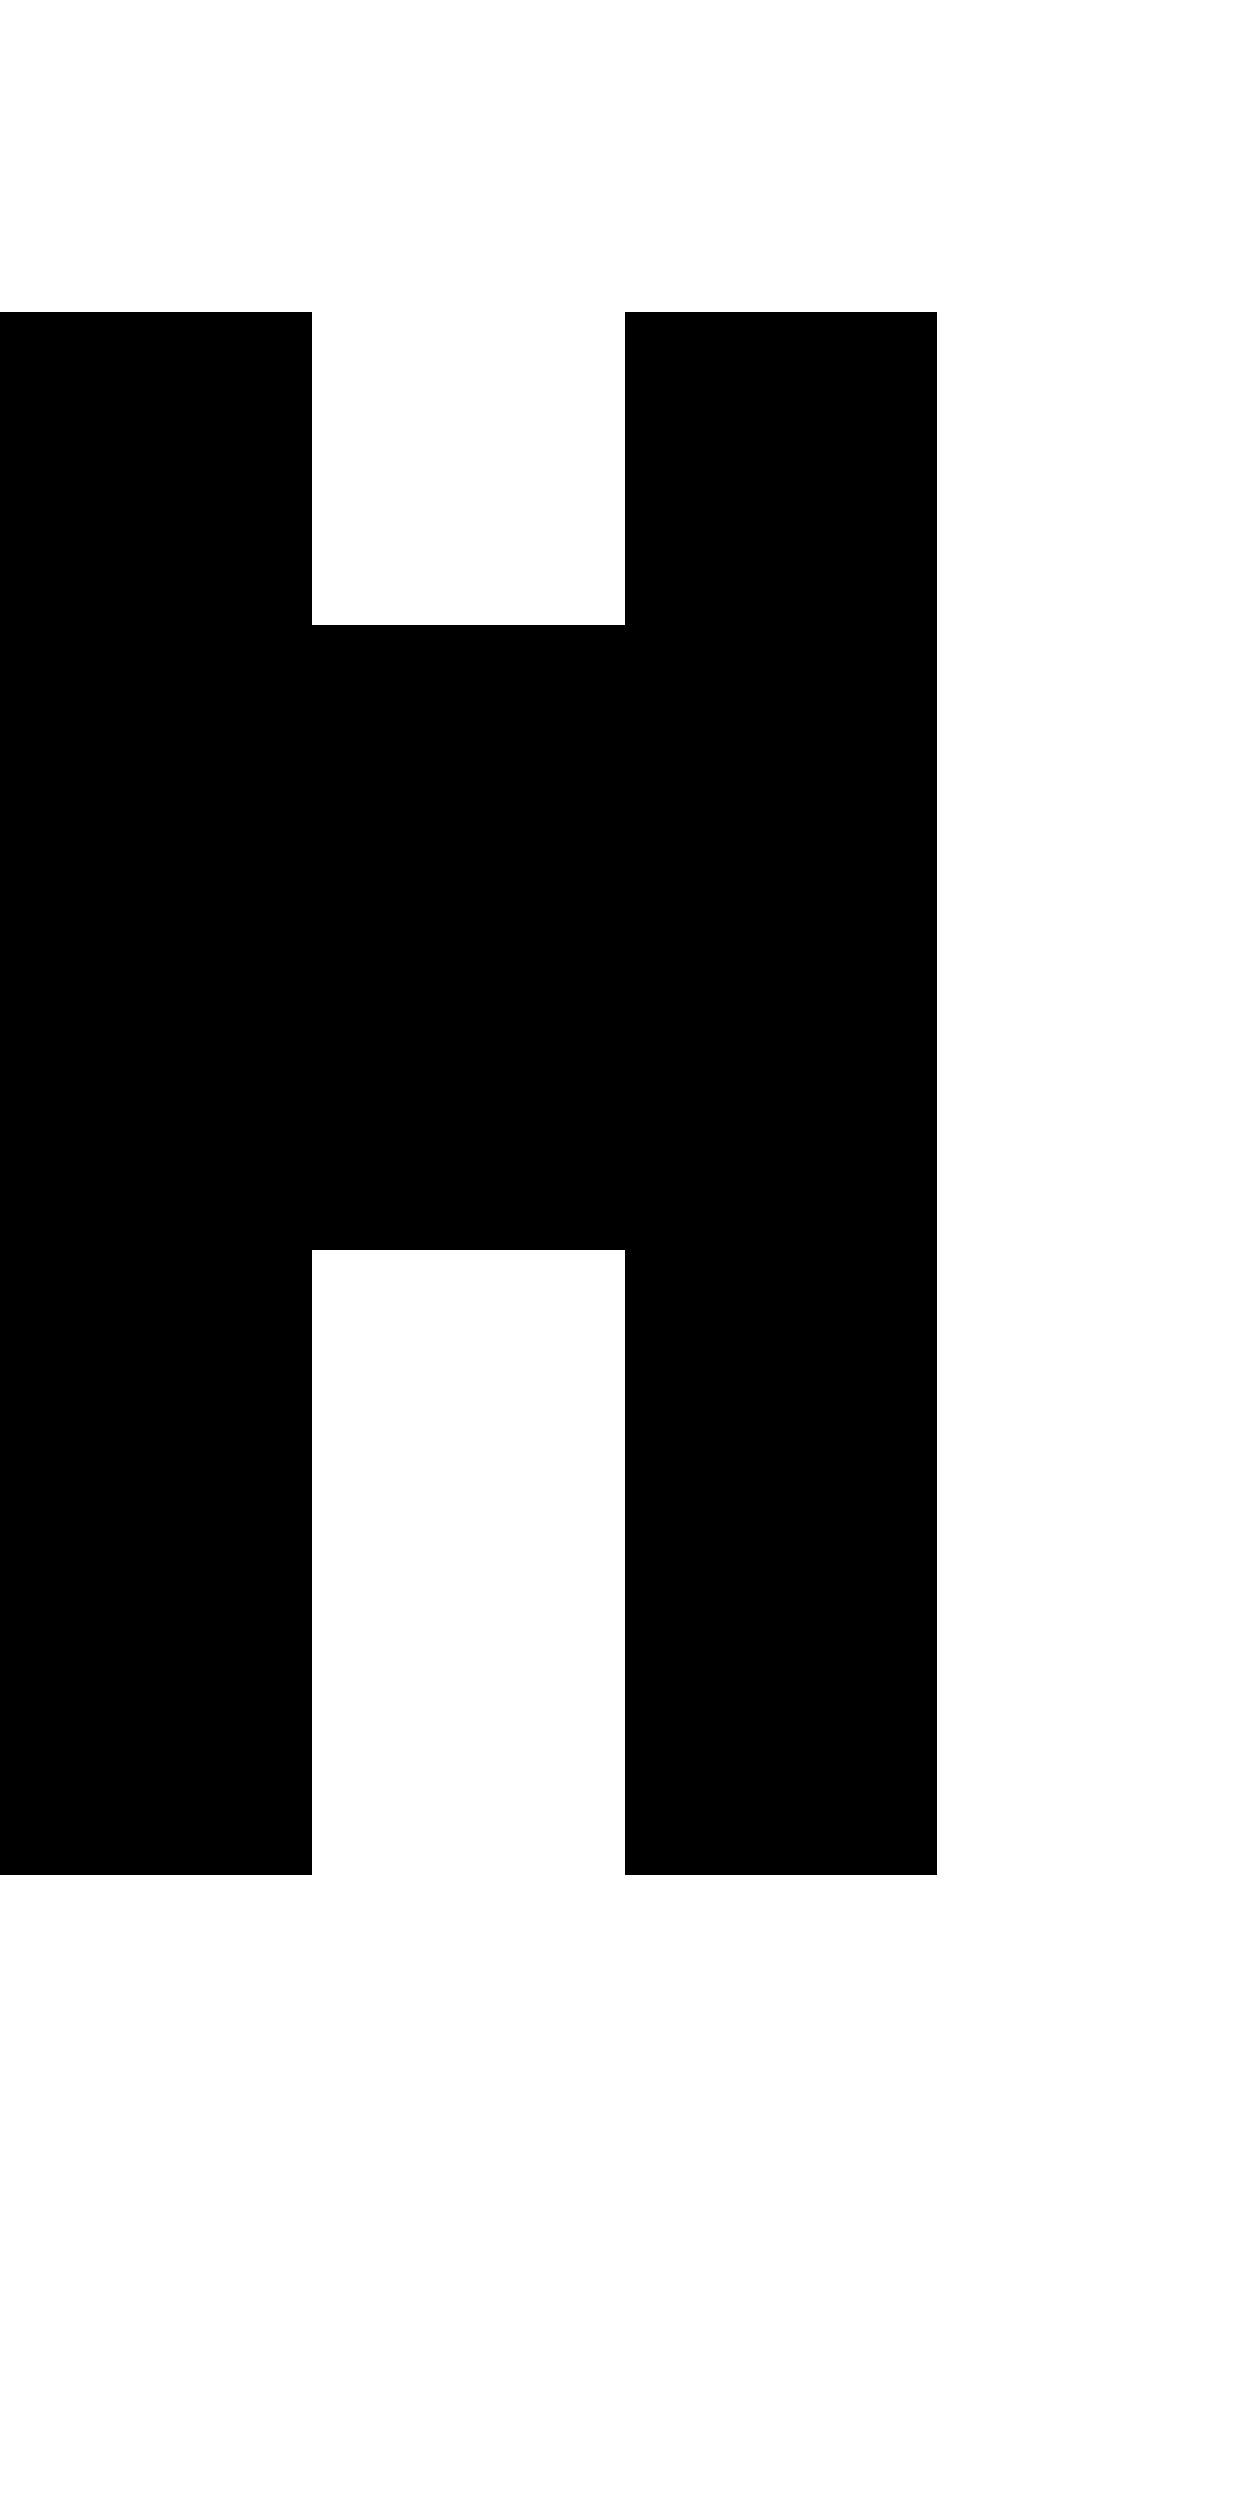
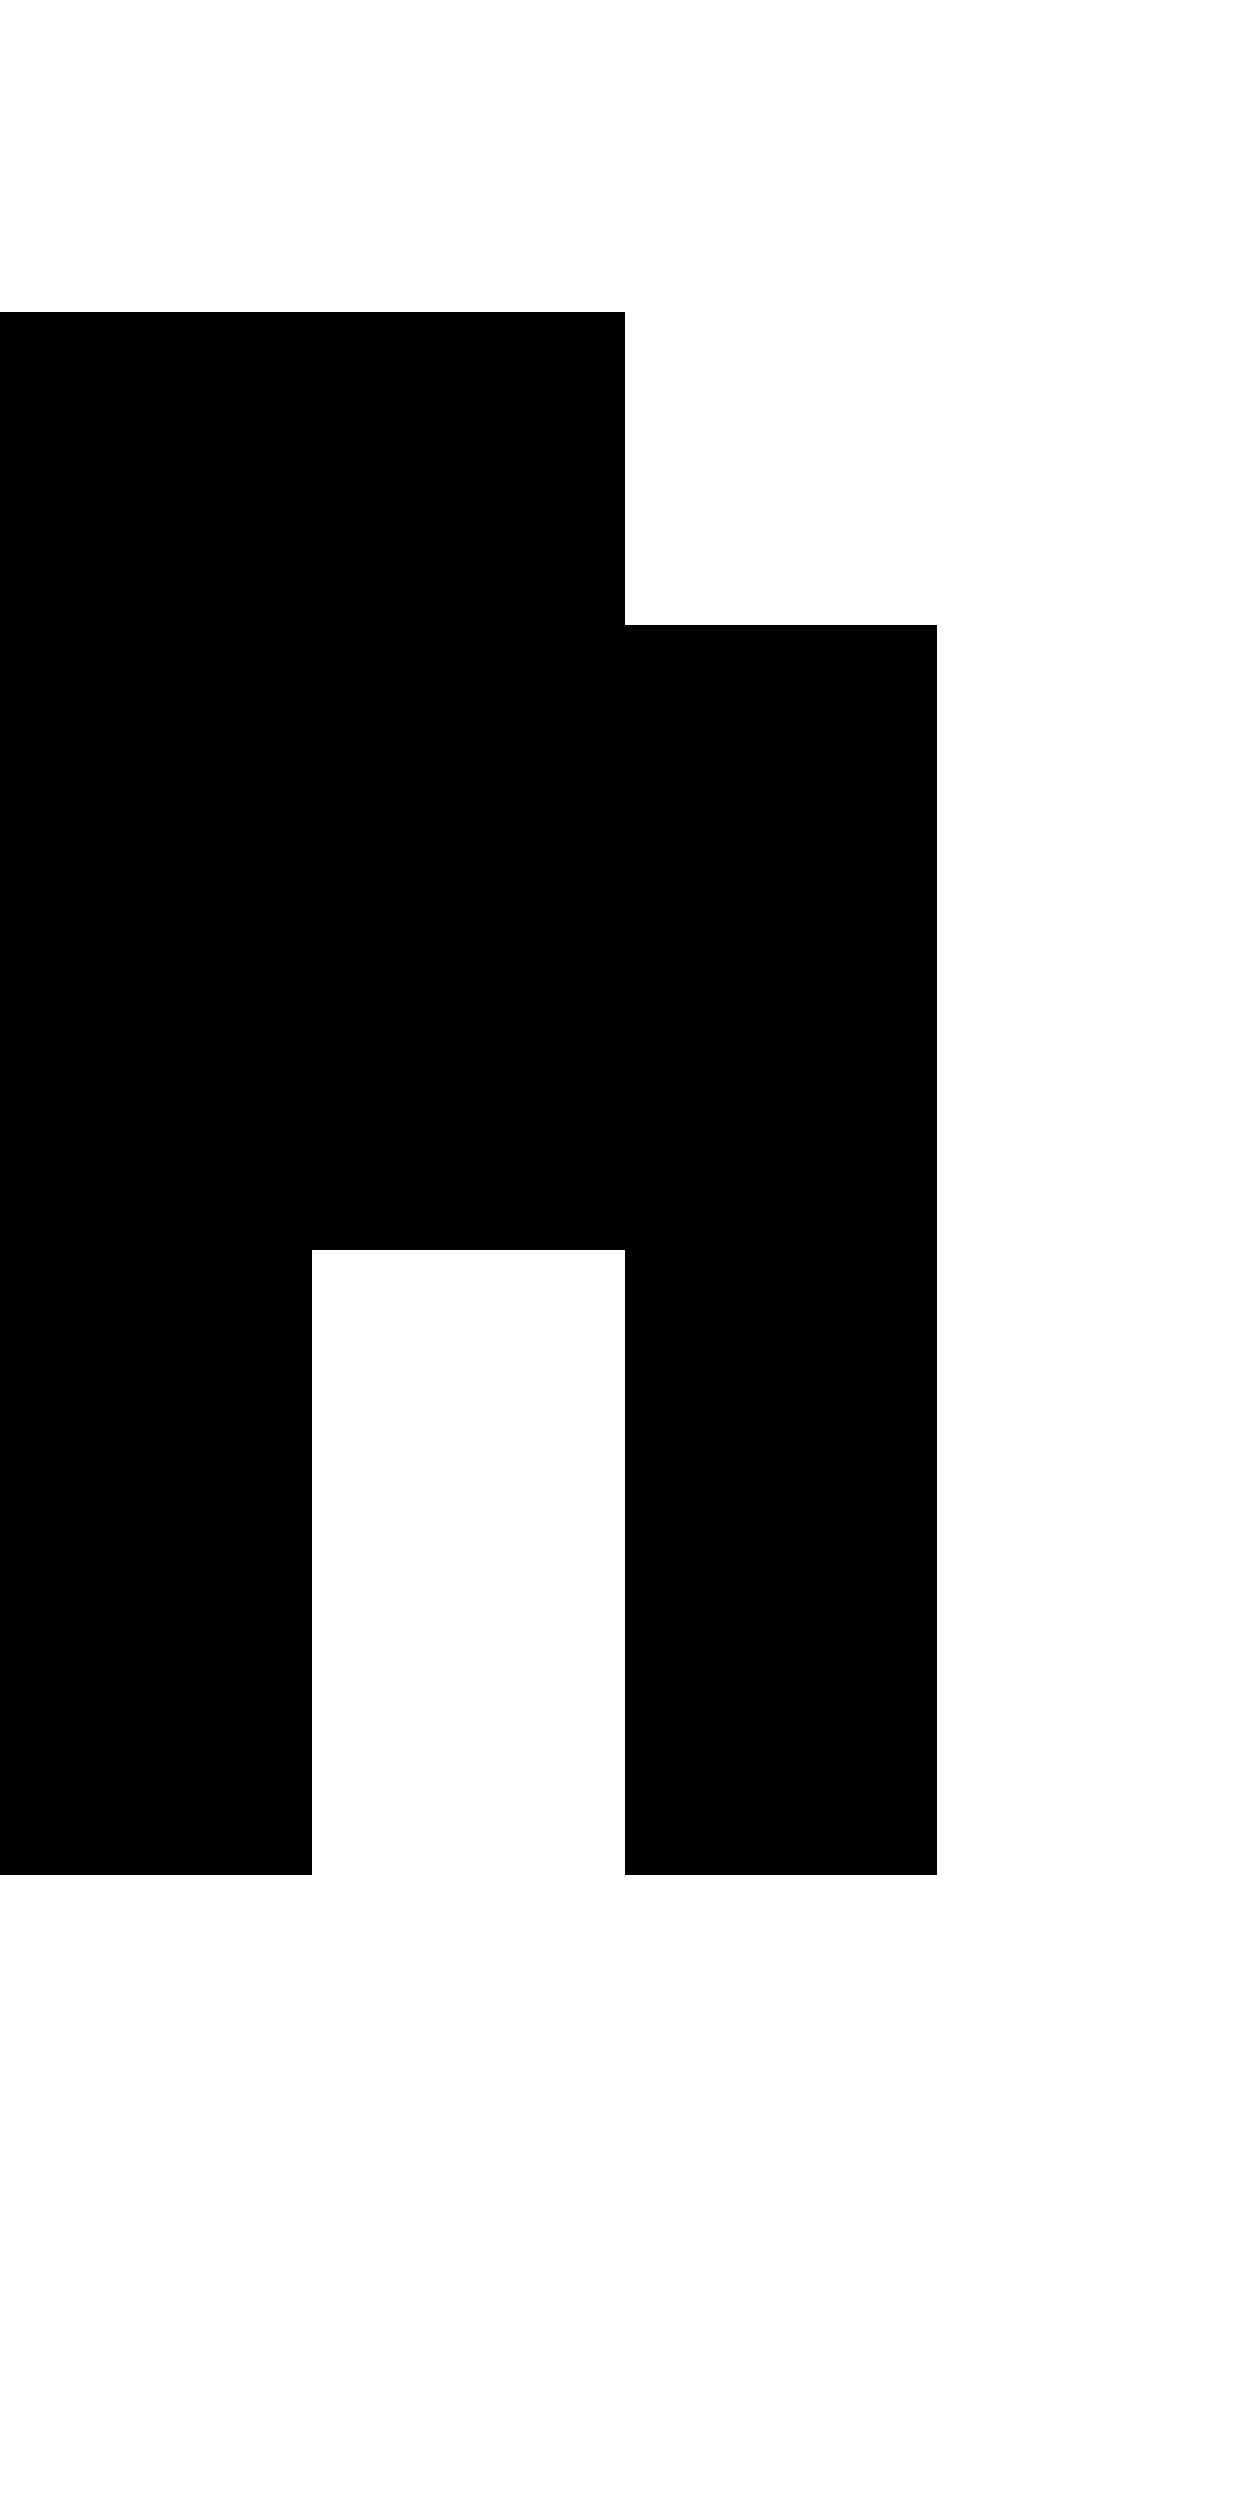
<svg xmlns="http://www.w3.org/2000/svg" baseProfile="full" height="32px" version="1.1" width="16px">
  <defs />
  <rect fill="rgb(0,0,0)" height="4px" shape-rendering="crispEdges" width="4px" x="0px" y="4px" />
  <rect fill="rgb(0,0,0)" height="4px" shape-rendering="crispEdges" width="4px" x="0px" y="8px" />
  <rect fill="rgb(0,0,0)" height="4px" shape-rendering="crispEdges" width="4px" x="0px" y="12px" />
  <rect fill="rgb(0,0,0)" height="4px" shape-rendering="crispEdges" width="4px" x="0px" y="16px" />
  <rect fill="rgb(0,0,0)" height="4px" shape-rendering="crispEdges" width="4px" x="0px" y="20px" />
+   <rect fill="rgb(0,0,0)" height="4px" shape-rendering="crispEdges" width="4px" x="4px" y="4px" />
  <rect fill="rgb(0,0,0)" height="4px" shape-rendering="crispEdges" width="4px" x="4px" y="8px" />
  <rect fill="rgb(0,0,0)" height="4px" shape-rendering="crispEdges" width="4px" x="4px" y="12px" />
-   <rect fill="rgb(0,0,0)" height="4px" shape-rendering="crispEdges" width="4px" x="8px" y="4px" />
  <rect fill="rgb(0,0,0)" height="4px" shape-rendering="crispEdges" width="4px" x="8px" y="8px" />
  <rect fill="rgb(0,0,0)" height="4px" shape-rendering="crispEdges" width="4px" x="8px" y="12px" />
  <rect fill="rgb(0,0,0)" height="4px" shape-rendering="crispEdges" width="4px" x="8px" y="16px" />
  <rect fill="rgb(0,0,0)" height="4px" shape-rendering="crispEdges" width="4px" x="8px" y="20px" />
</svg>
